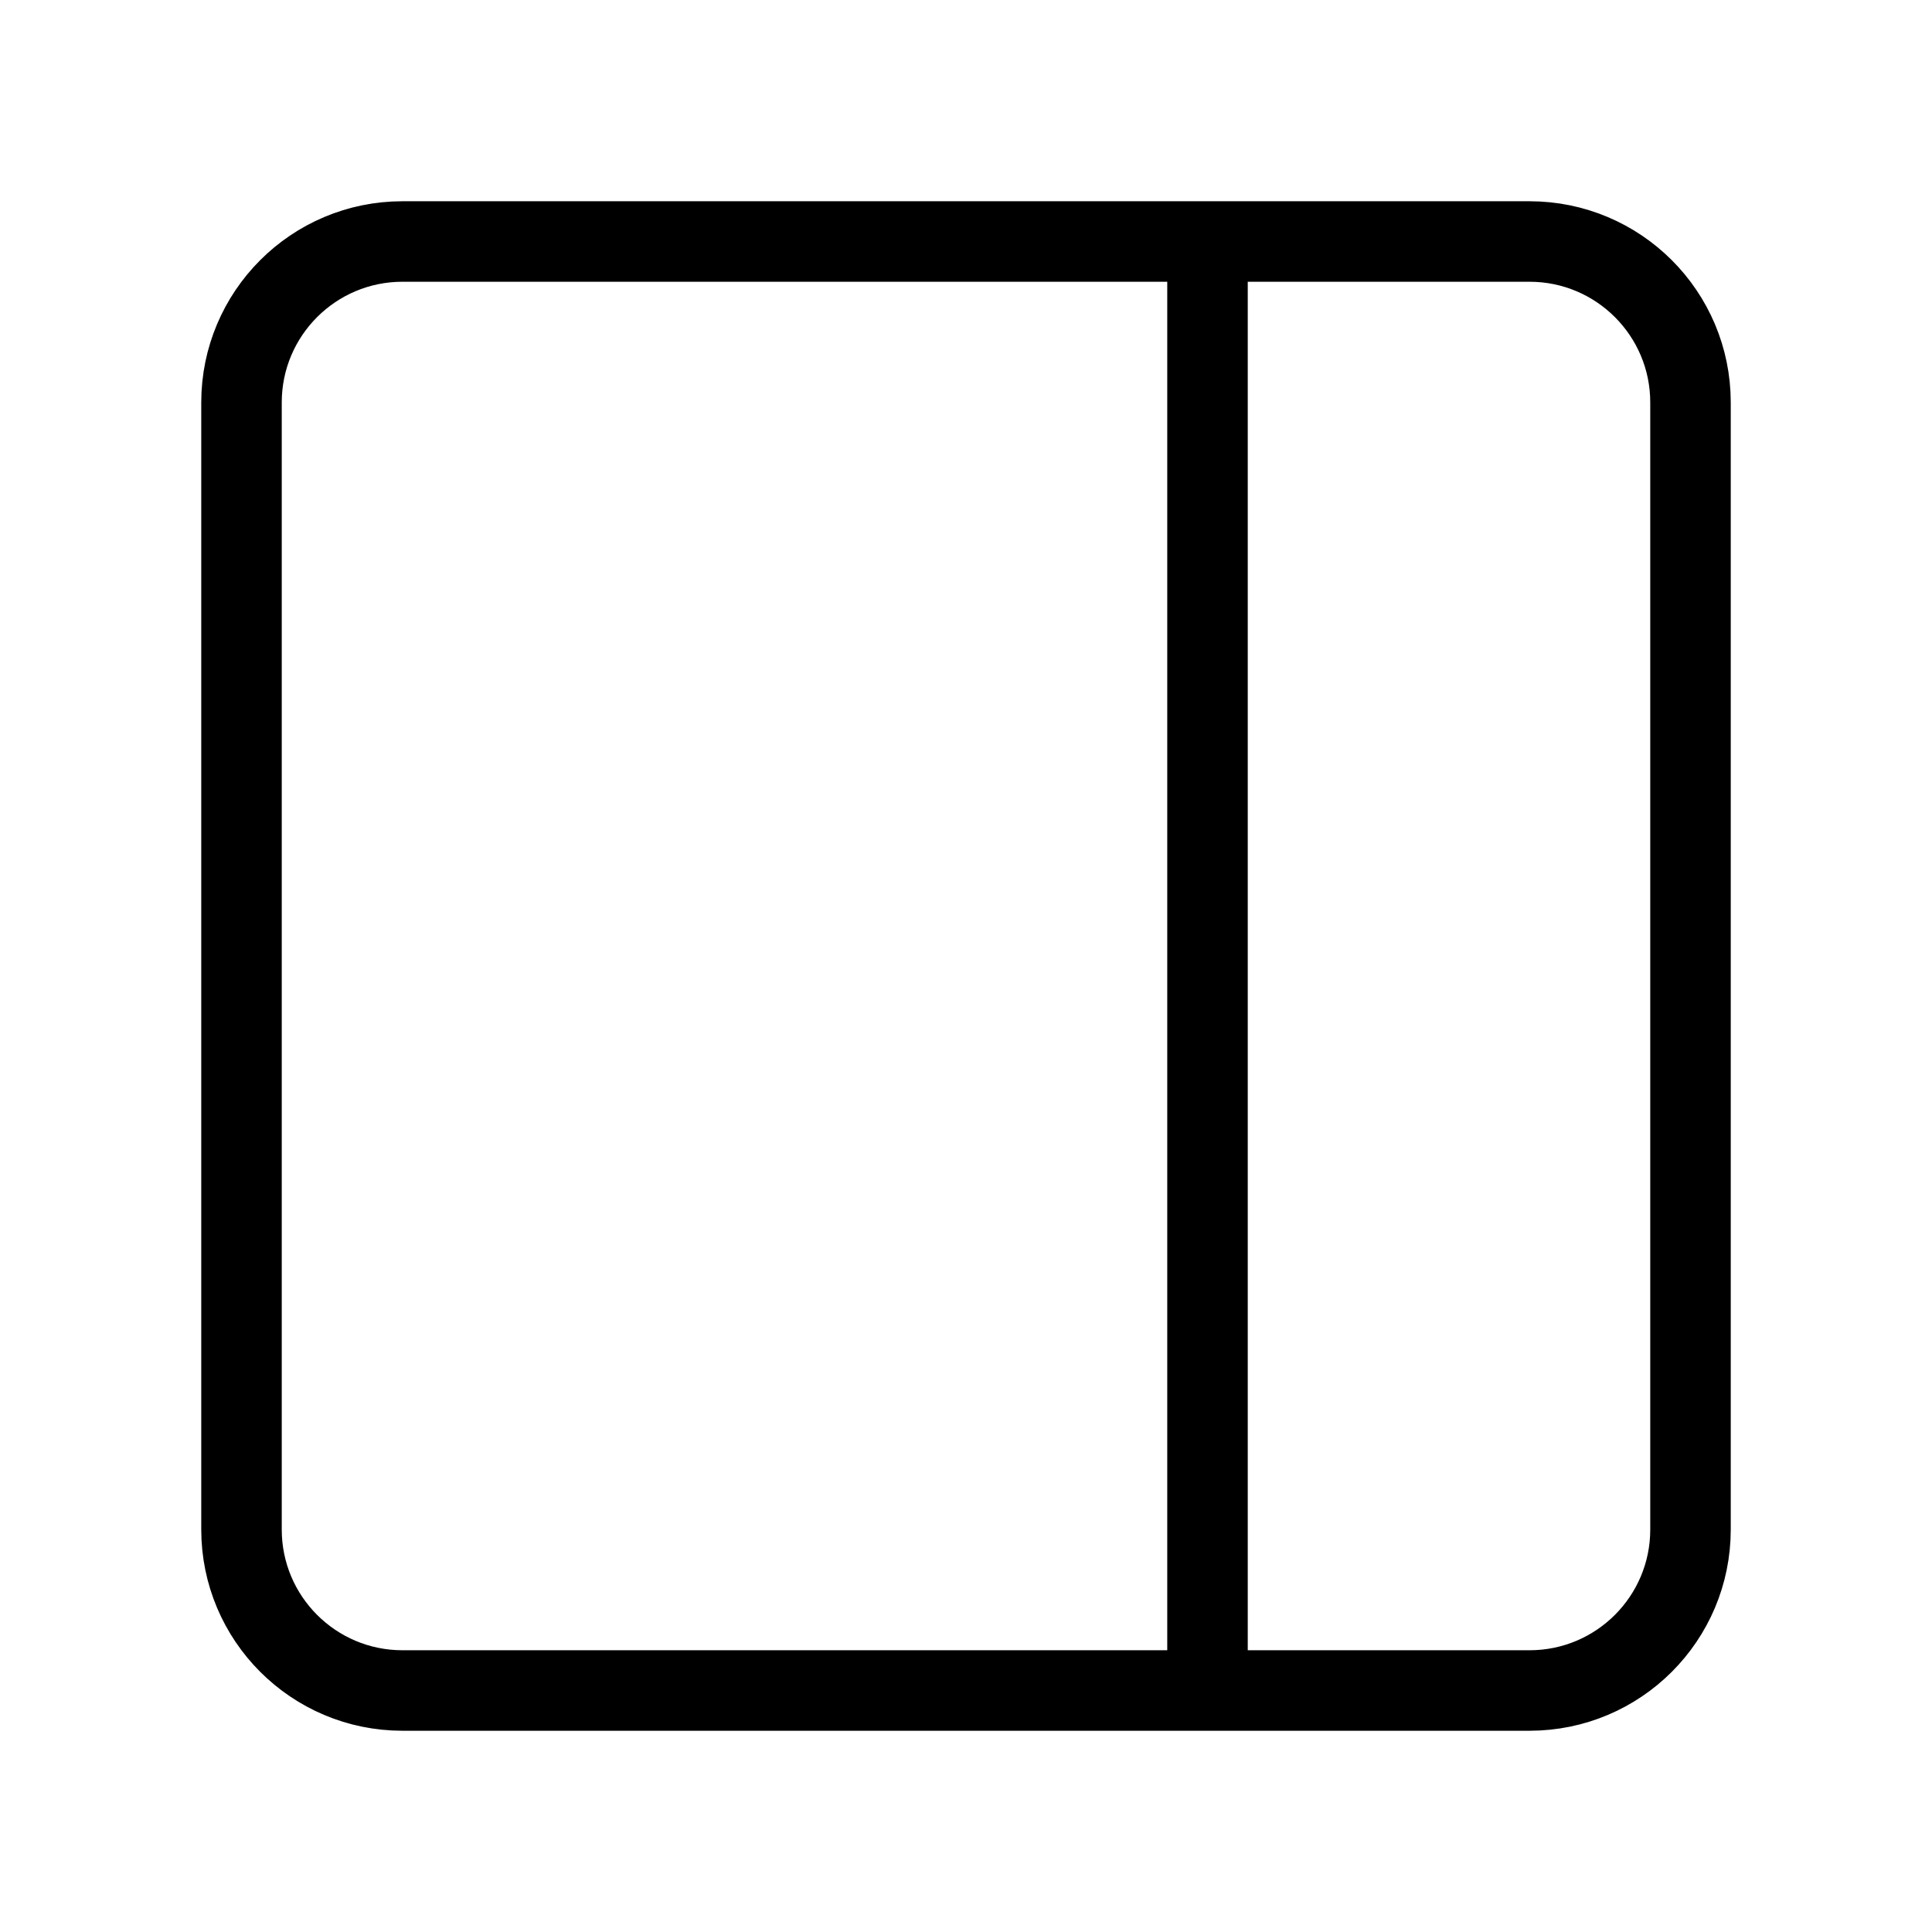
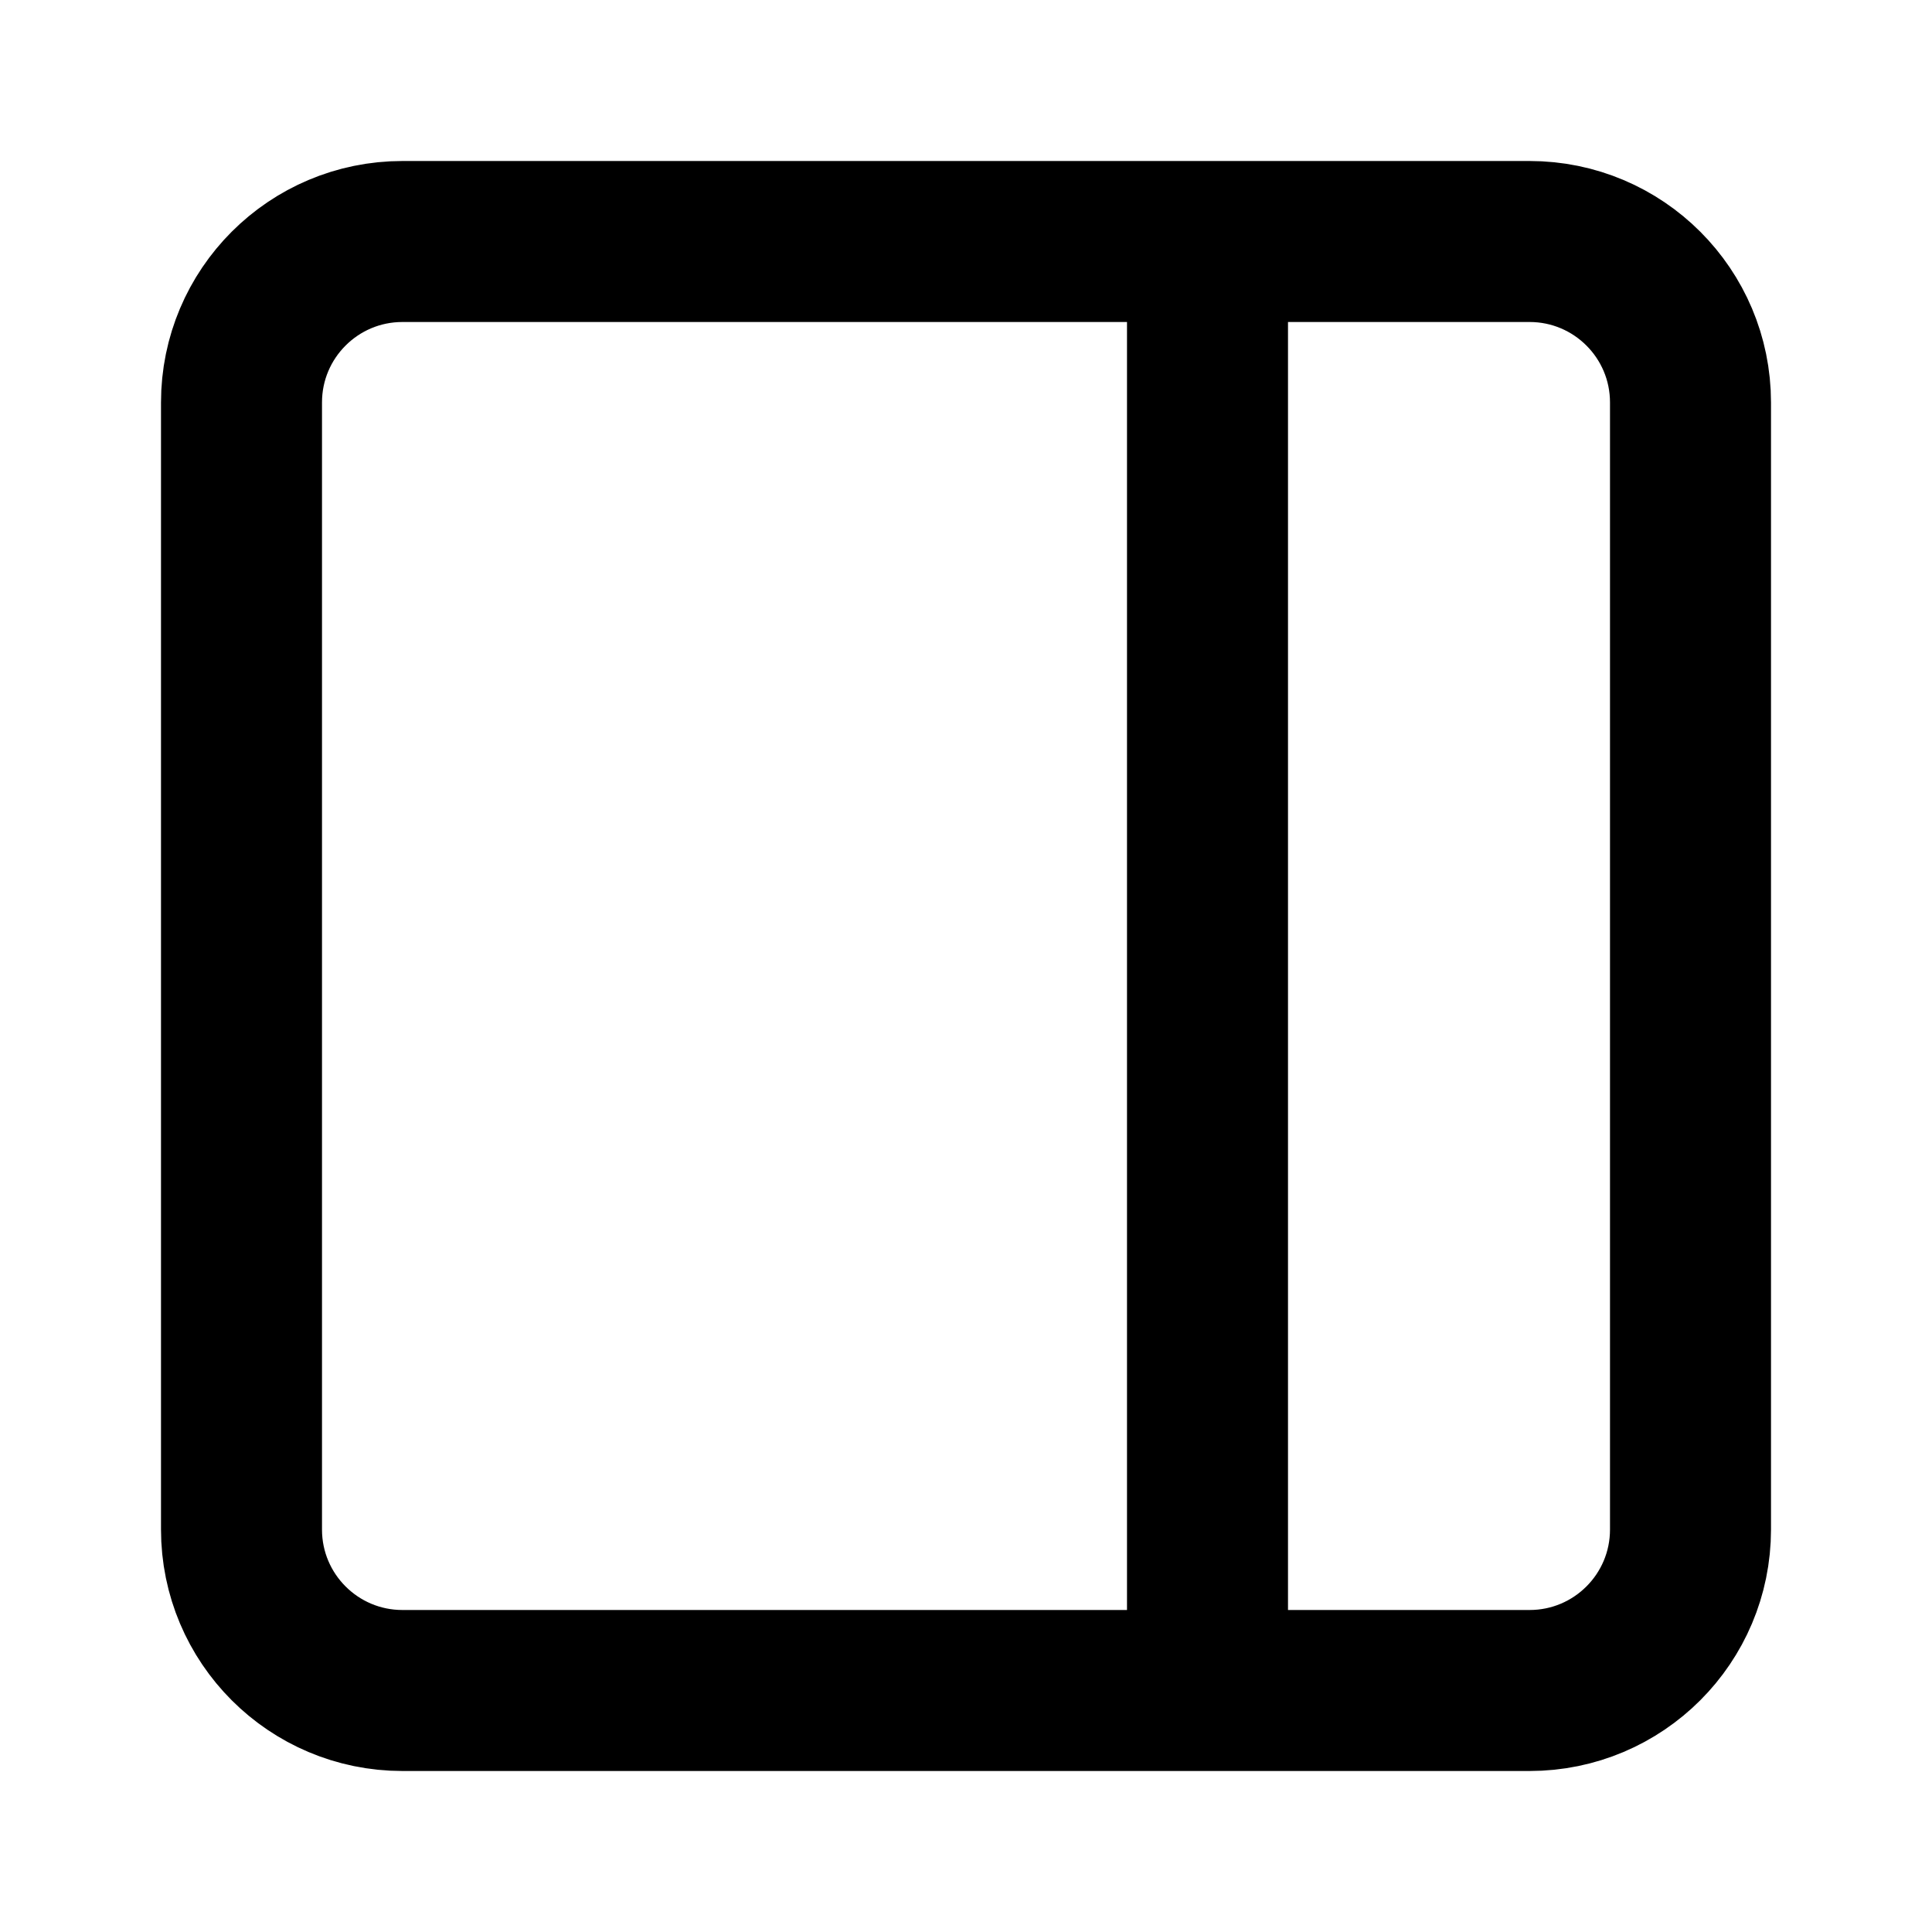
- <svg xmlns="http://www.w3.org/2000/svg" viewBox="0 0 24 24" fill="none" stroke="currentColor">
+ <svg xmlns="http://www.w3.org/2000/svg" viewBox="0 0 24 24" fill="none" stroke="currentColor" stroke-width="2">
  <path d="M15 3V21M5 3H19C20.105 3 21 3.895 21 5V19C21 20.105 20.105 21 19 21H5C3.895 21 3 20.105 3 19V5C3 3.895 3.895 3 5 3Z" stroke-linecap="round" stroke-linejoin="round" />
</svg>
